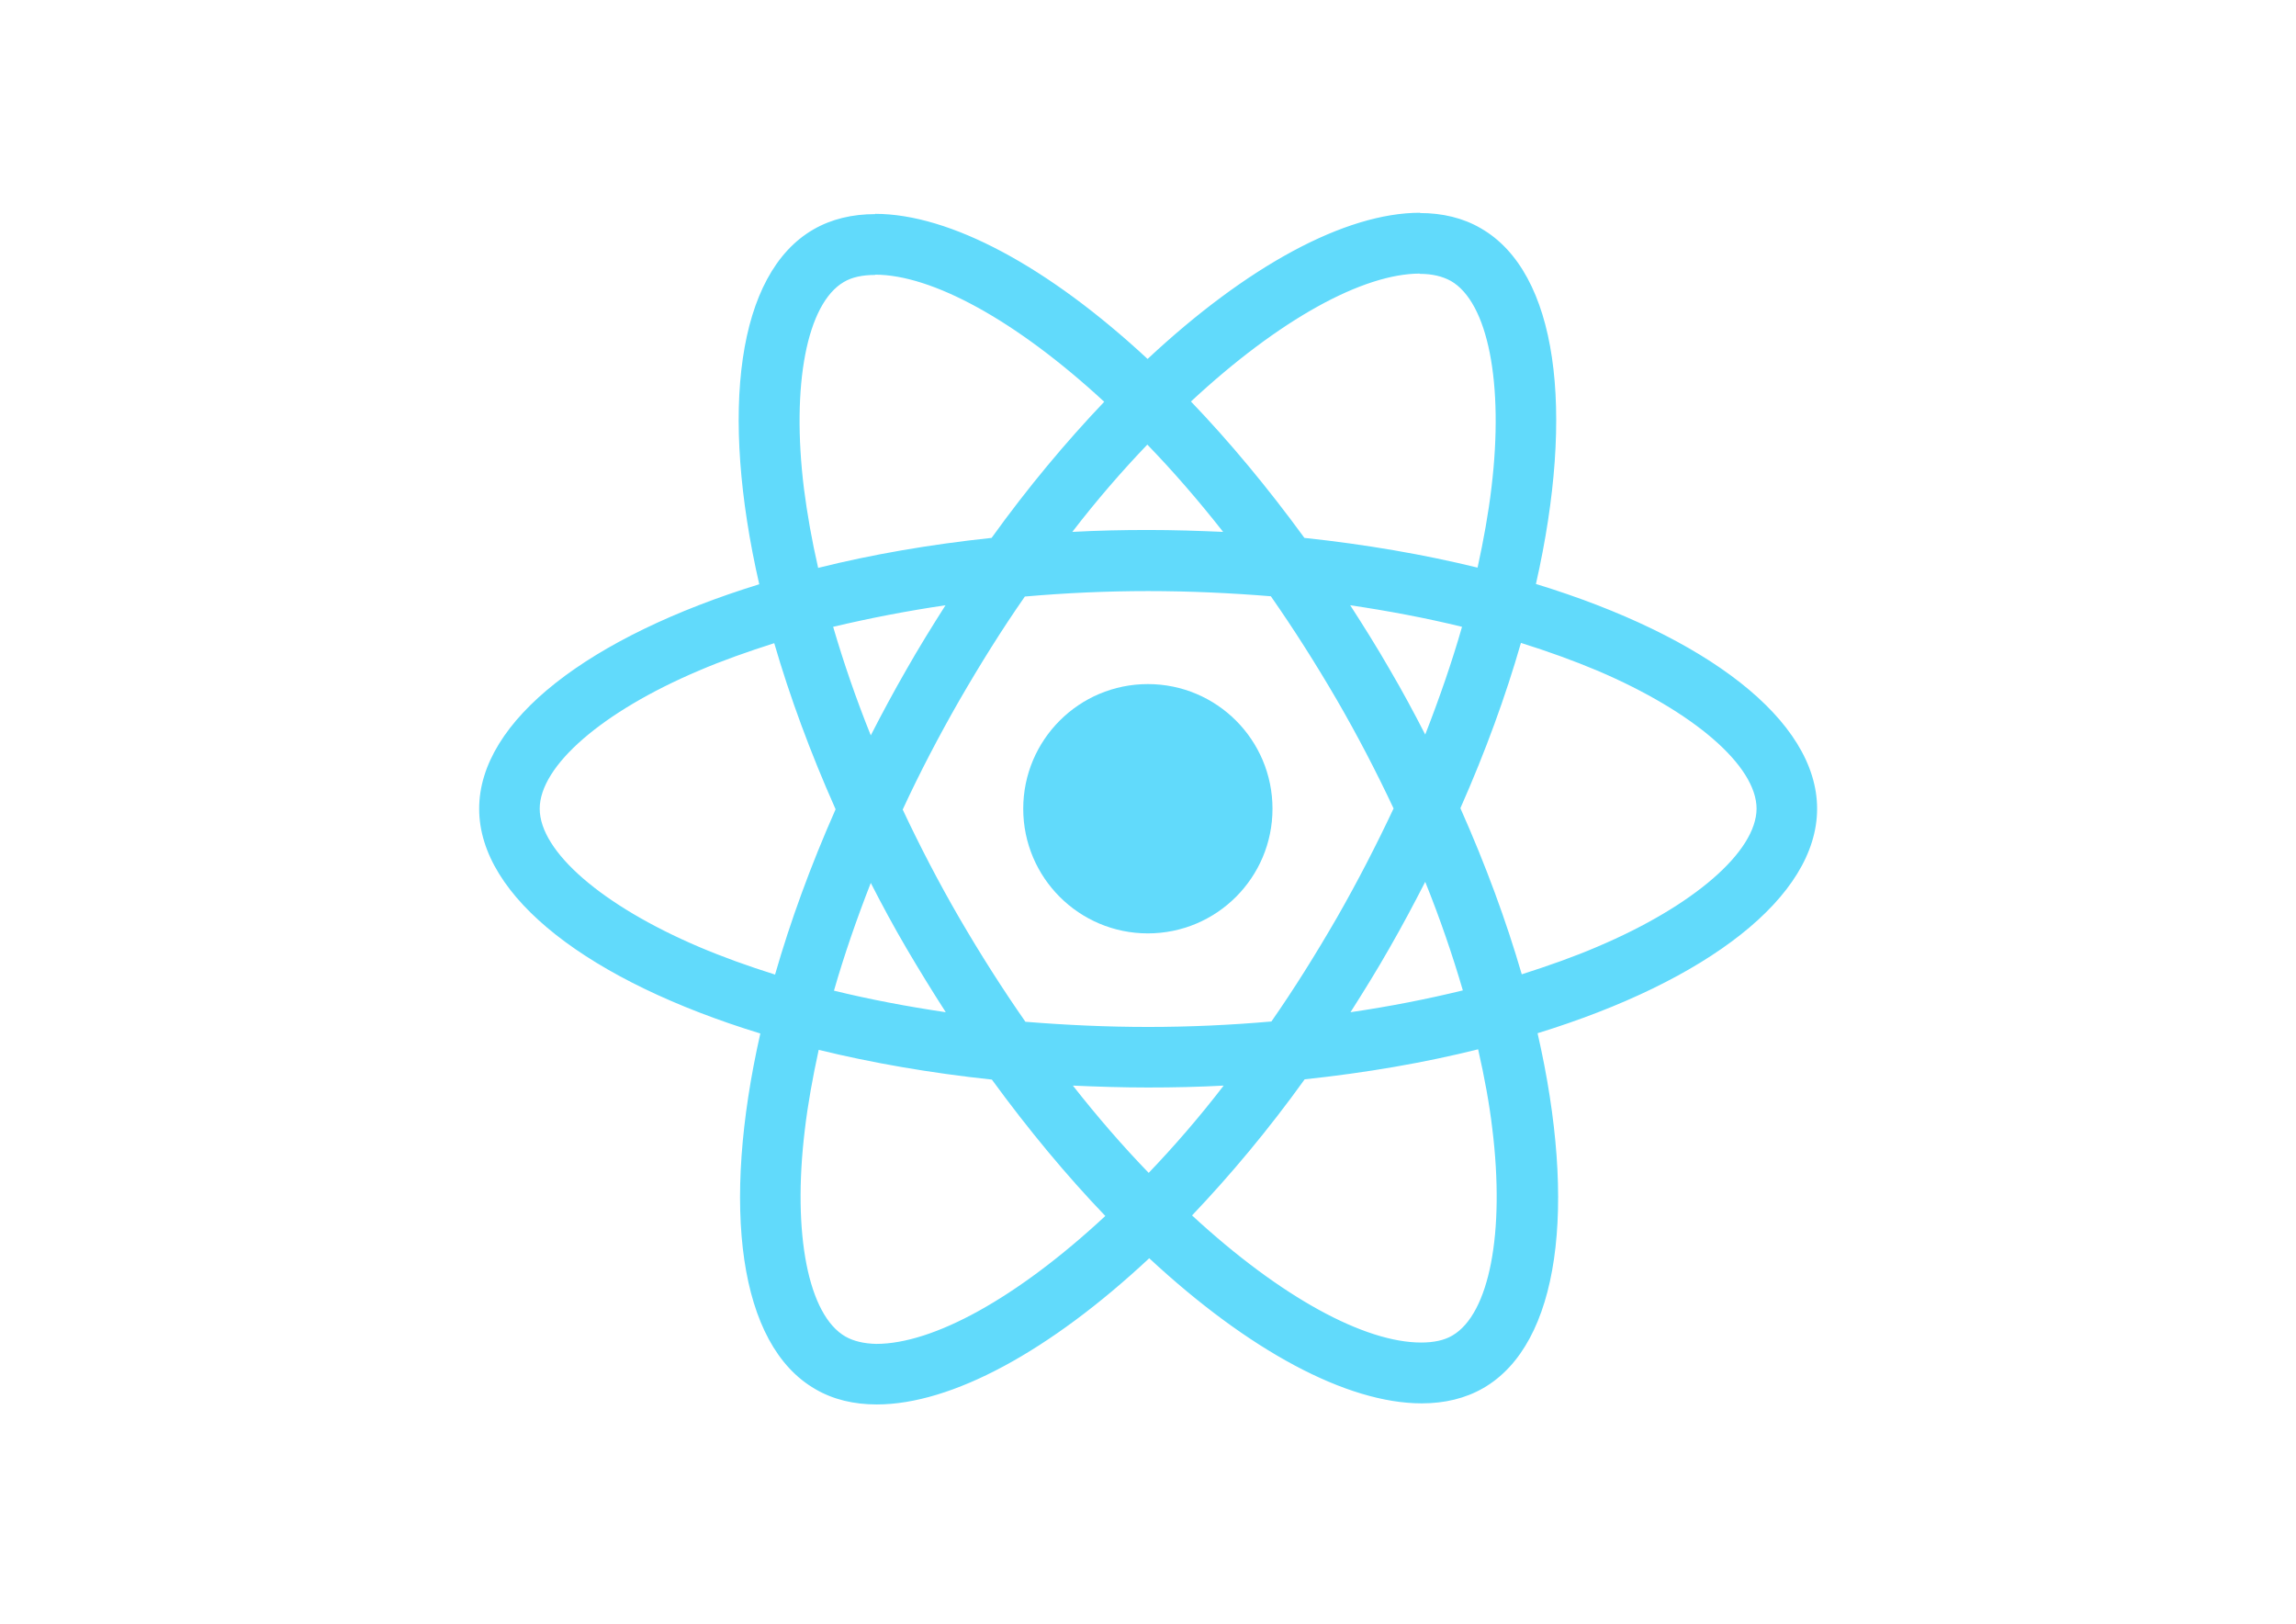
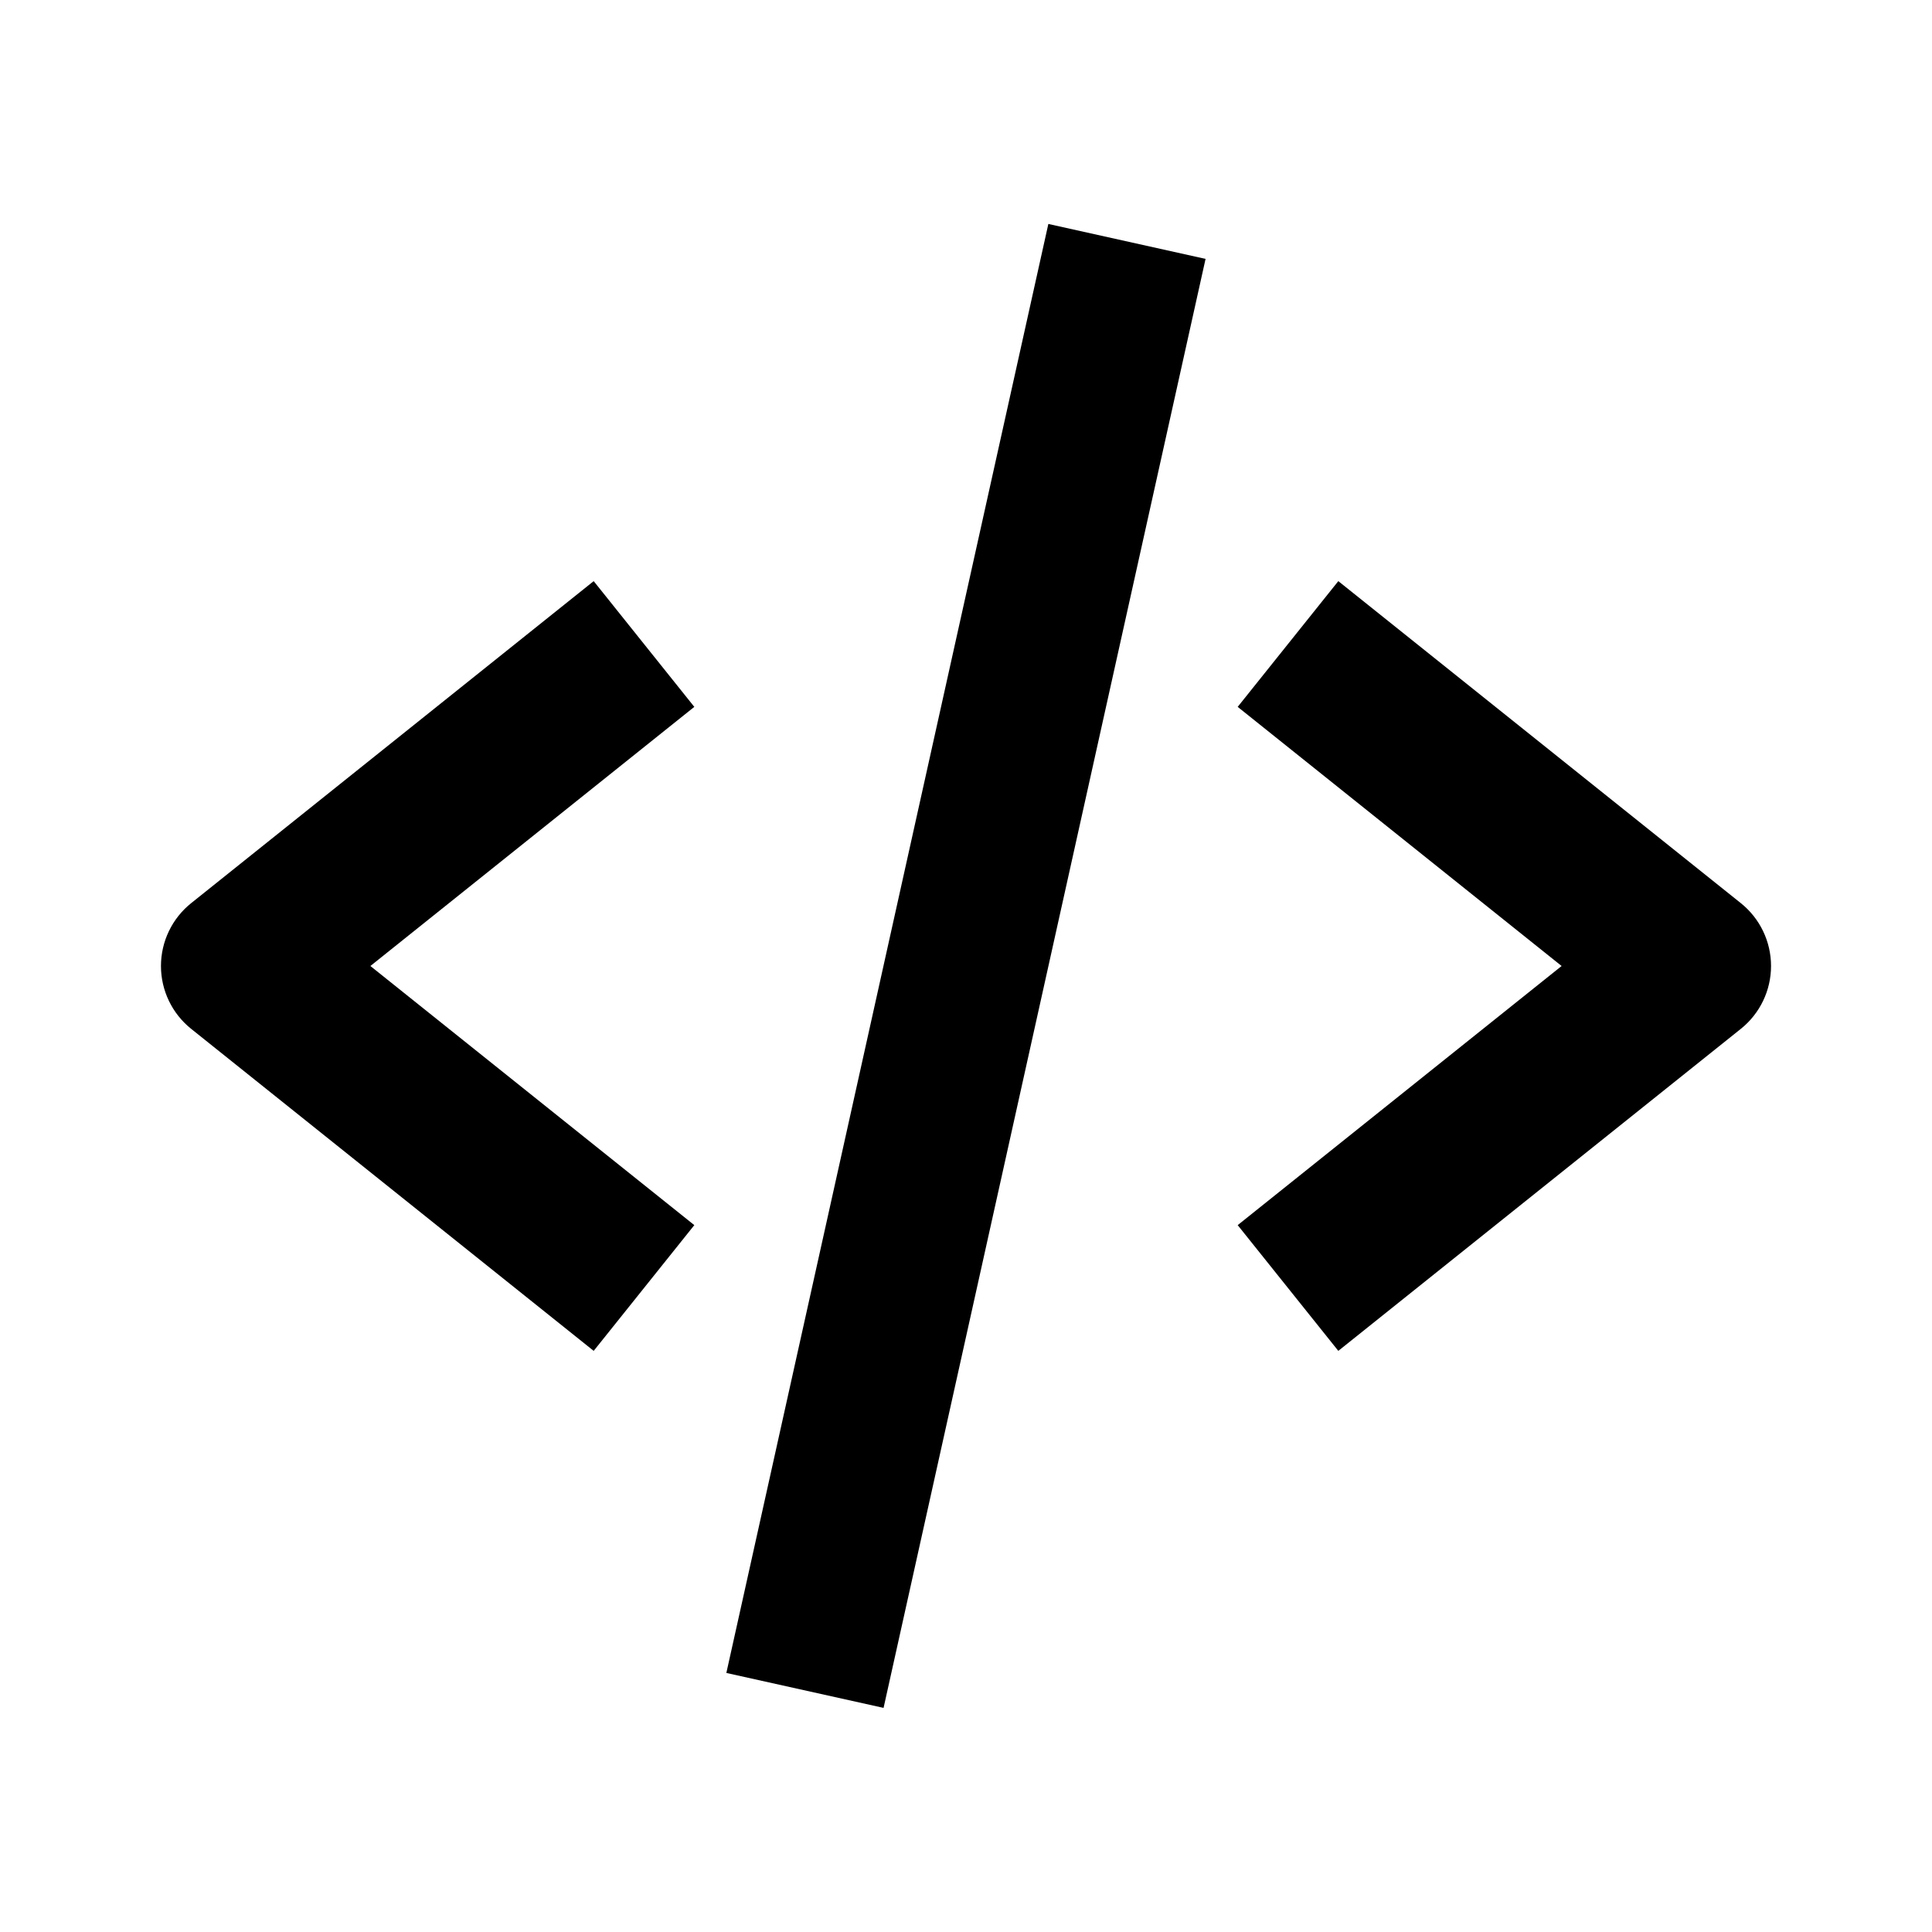
- <svg xmlns="http://www.w3.org/2000/svg" viewBox="0 0 841.9 595.3">
-   <g fill="#61DAFB">
-     <path d="M666.3 296.5c0-32.5-40.7-63.3-103.1-82.4 14.4-63.6 8-114.2-20.2-130.4-6.5-3.8-14.1-5.6-22.4-5.6v22.3c4.6 0 8.3.9 11.4 2.6 13.6 7.8 19.5 37.5 14.9 75.7-1.1 9.4-2.9 19.3-5.1 29.4-19.6-4.8-41-8.5-63.5-10.9-13.5-18.5-27.5-35.3-41.6-50 32.6-30.3 63.2-46.9 84-46.9V78c-27.5 0-63.5 19.6-99.9 53.6-36.4-33.8-72.4-53.2-99.9-53.2v22.3c20.7 0 51.4 16.5 84 46.6-14 14.7-28 31.4-41.3 49.9-22.6 2.4-44 6.1-63.6 11-2.3-10-4-19.7-5.2-29-4.7-38.2 1.1-67.9 14.6-75.8 3-1.8 6.9-2.6 11.5-2.6V78.5c-8.4 0-16 1.8-22.6 5.6-28.1 16.2-34.4 66.7-19.9 130.1-62.2 19.2-102.7 49.9-102.7 82.3 0 32.5 40.7 63.3 103.1 82.4-14.4 63.6-8 114.2 20.2 130.4 6.5 3.8 14.1 5.6 22.5 5.6 27.5 0 63.5-19.6 99.9-53.6 36.4 33.8 72.4 53.2 99.9 53.2 8.4 0 16-1.8 22.6-5.6 28.1-16.2 34.4-66.7 19.9-130.1 62-19.1 102.5-49.9 102.5-82.3zm-130.2-66.7c-3.7 12.9-8.3 26.2-13.5 39.5-4.1-8-8.4-16-13.1-24-4.6-8-9.5-15.8-14.4-23.4 14.2 2.1 27.9 4.7 41 7.9zm-45.8 106.5c-7.8 13.5-15.8 26.3-24.1 38.2-14.9 1.3-30 2-45.2 2-15.1 0-30.2-.7-45-1.9-8.3-11.9-16.4-24.6-24.2-38-7.6-13.1-14.5-26.4-20.8-39.8 6.2-13.4 13.2-26.8 20.7-39.9 7.8-13.5 15.8-26.3 24.1-38.2 14.9-1.3 30-2 45.2-2 15.1 0 30.2.7 45 1.9 8.3 11.9 16.4 24.6 24.2 38 7.6 13.1 14.5 26.4 20.8 39.8-6.3 13.4-13.2 26.8-20.7 39.9zm32.3-13c5.4 13.4 10 26.8 13.8 39.8-13.1 3.2-26.9 5.9-41.2 8 4.9-7.7 9.8-15.6 14.4-23.7 4.6-8 8.9-16.1 13-24.1zM421.2 430c-9.3-9.6-18.6-20.3-27.8-32 9 .4 18.2.7 27.5.7 9.4 0 18.7-.2 27.8-.7-9 11.7-18.3 22.4-27.5 32zm-74.4-58.9c-14.2-2.1-27.9-4.7-41-7.9 3.7-12.9 8.3-26.2 13.5-39.5 4.1 8 8.4 16 13.1 24 4.7 8 9.5 15.8 14.4 23.4zM420.7 163c9.3 9.6 18.6 20.3 27.8 32-9-.4-18.2-.7-27.5-.7-9.4 0-18.7.2-27.8.7 9-11.7 18.3-22.4 27.5-32zm-74 58.9c-4.9 7.7-9.8 15.6-14.4 23.7-4.6 8-8.9 16-13 24-5.4-13.4-10-26.8-13.8-39.8 13.1-3.1 26.9-5.8 41.2-7.9zm-90.5 125.2c-35.4-15.1-58.3-34.9-58.3-50.6 0-15.7 22.9-35.6 58.3-50.6 8.6-3.7 18-7 27.7-10.1 5.7 19.6 13.2 40 22.5 60.9-9.2 20.8-16.6 41.1-22.2 60.6-9.9-3.1-19.3-6.5-28-10.2zM310 490c-13.6-7.8-19.5-37.5-14.9-75.7 1.1-9.4 2.9-19.3 5.1-29.4 19.6 4.8 41 8.5 63.5 10.9 13.5 18.5 27.5 35.3 41.6 50-32.6 30.3-63.2 46.9-84 46.9-4.5-.1-8.3-1-11.3-2.7zm237.2-76.2c4.7 38.2-1.1 67.9-14.6 75.8-3 1.8-6.9 2.6-11.5 2.6-20.7 0-51.4-16.5-84-46.6 14-14.7 28-31.4 41.3-49.9 22.6-2.4 44-6.1 63.6-11 2.3 10.1 4.1 19.8 5.2 29.1zm38.5-66.7c-8.6 3.7-18 7-27.7 10.1-5.7-19.6-13.2-40-22.5-60.9 9.2-20.8 16.6-41.1 22.2-60.6 9.9 3.1 19.3 6.5 28.1 10.2 35.4 15.1 58.3 34.9 58.3 50.6-.1 15.7-23 35.6-58.4 50.6zM320.8 78.4z" />
-     <circle cx="420.9" cy="296.5" r="45.7" />
-     <path d="M520.5 78.1z" />
-   </g>
+ <svg xmlns="http://www.w3.org/2000/svg" width="24" height="24" style="fill: rgba(0, 0, 0, 1);transform: ;msFilter:;">
+   <path d="m7.375 16.781 1.25-1.562L4.601 12l4.024-3.219-1.25-1.562-5 4a1 1 0 0 0 0 1.562l5 4zm9.25-9.562-1.25 1.562L19.399 12l-4.024 3.219 1.25 1.562 5-4a1 1 0 0 0 0-1.562l-5-4zm-1.649-4.003-4 18-1.953-.434 4-18z" />
</svg>
